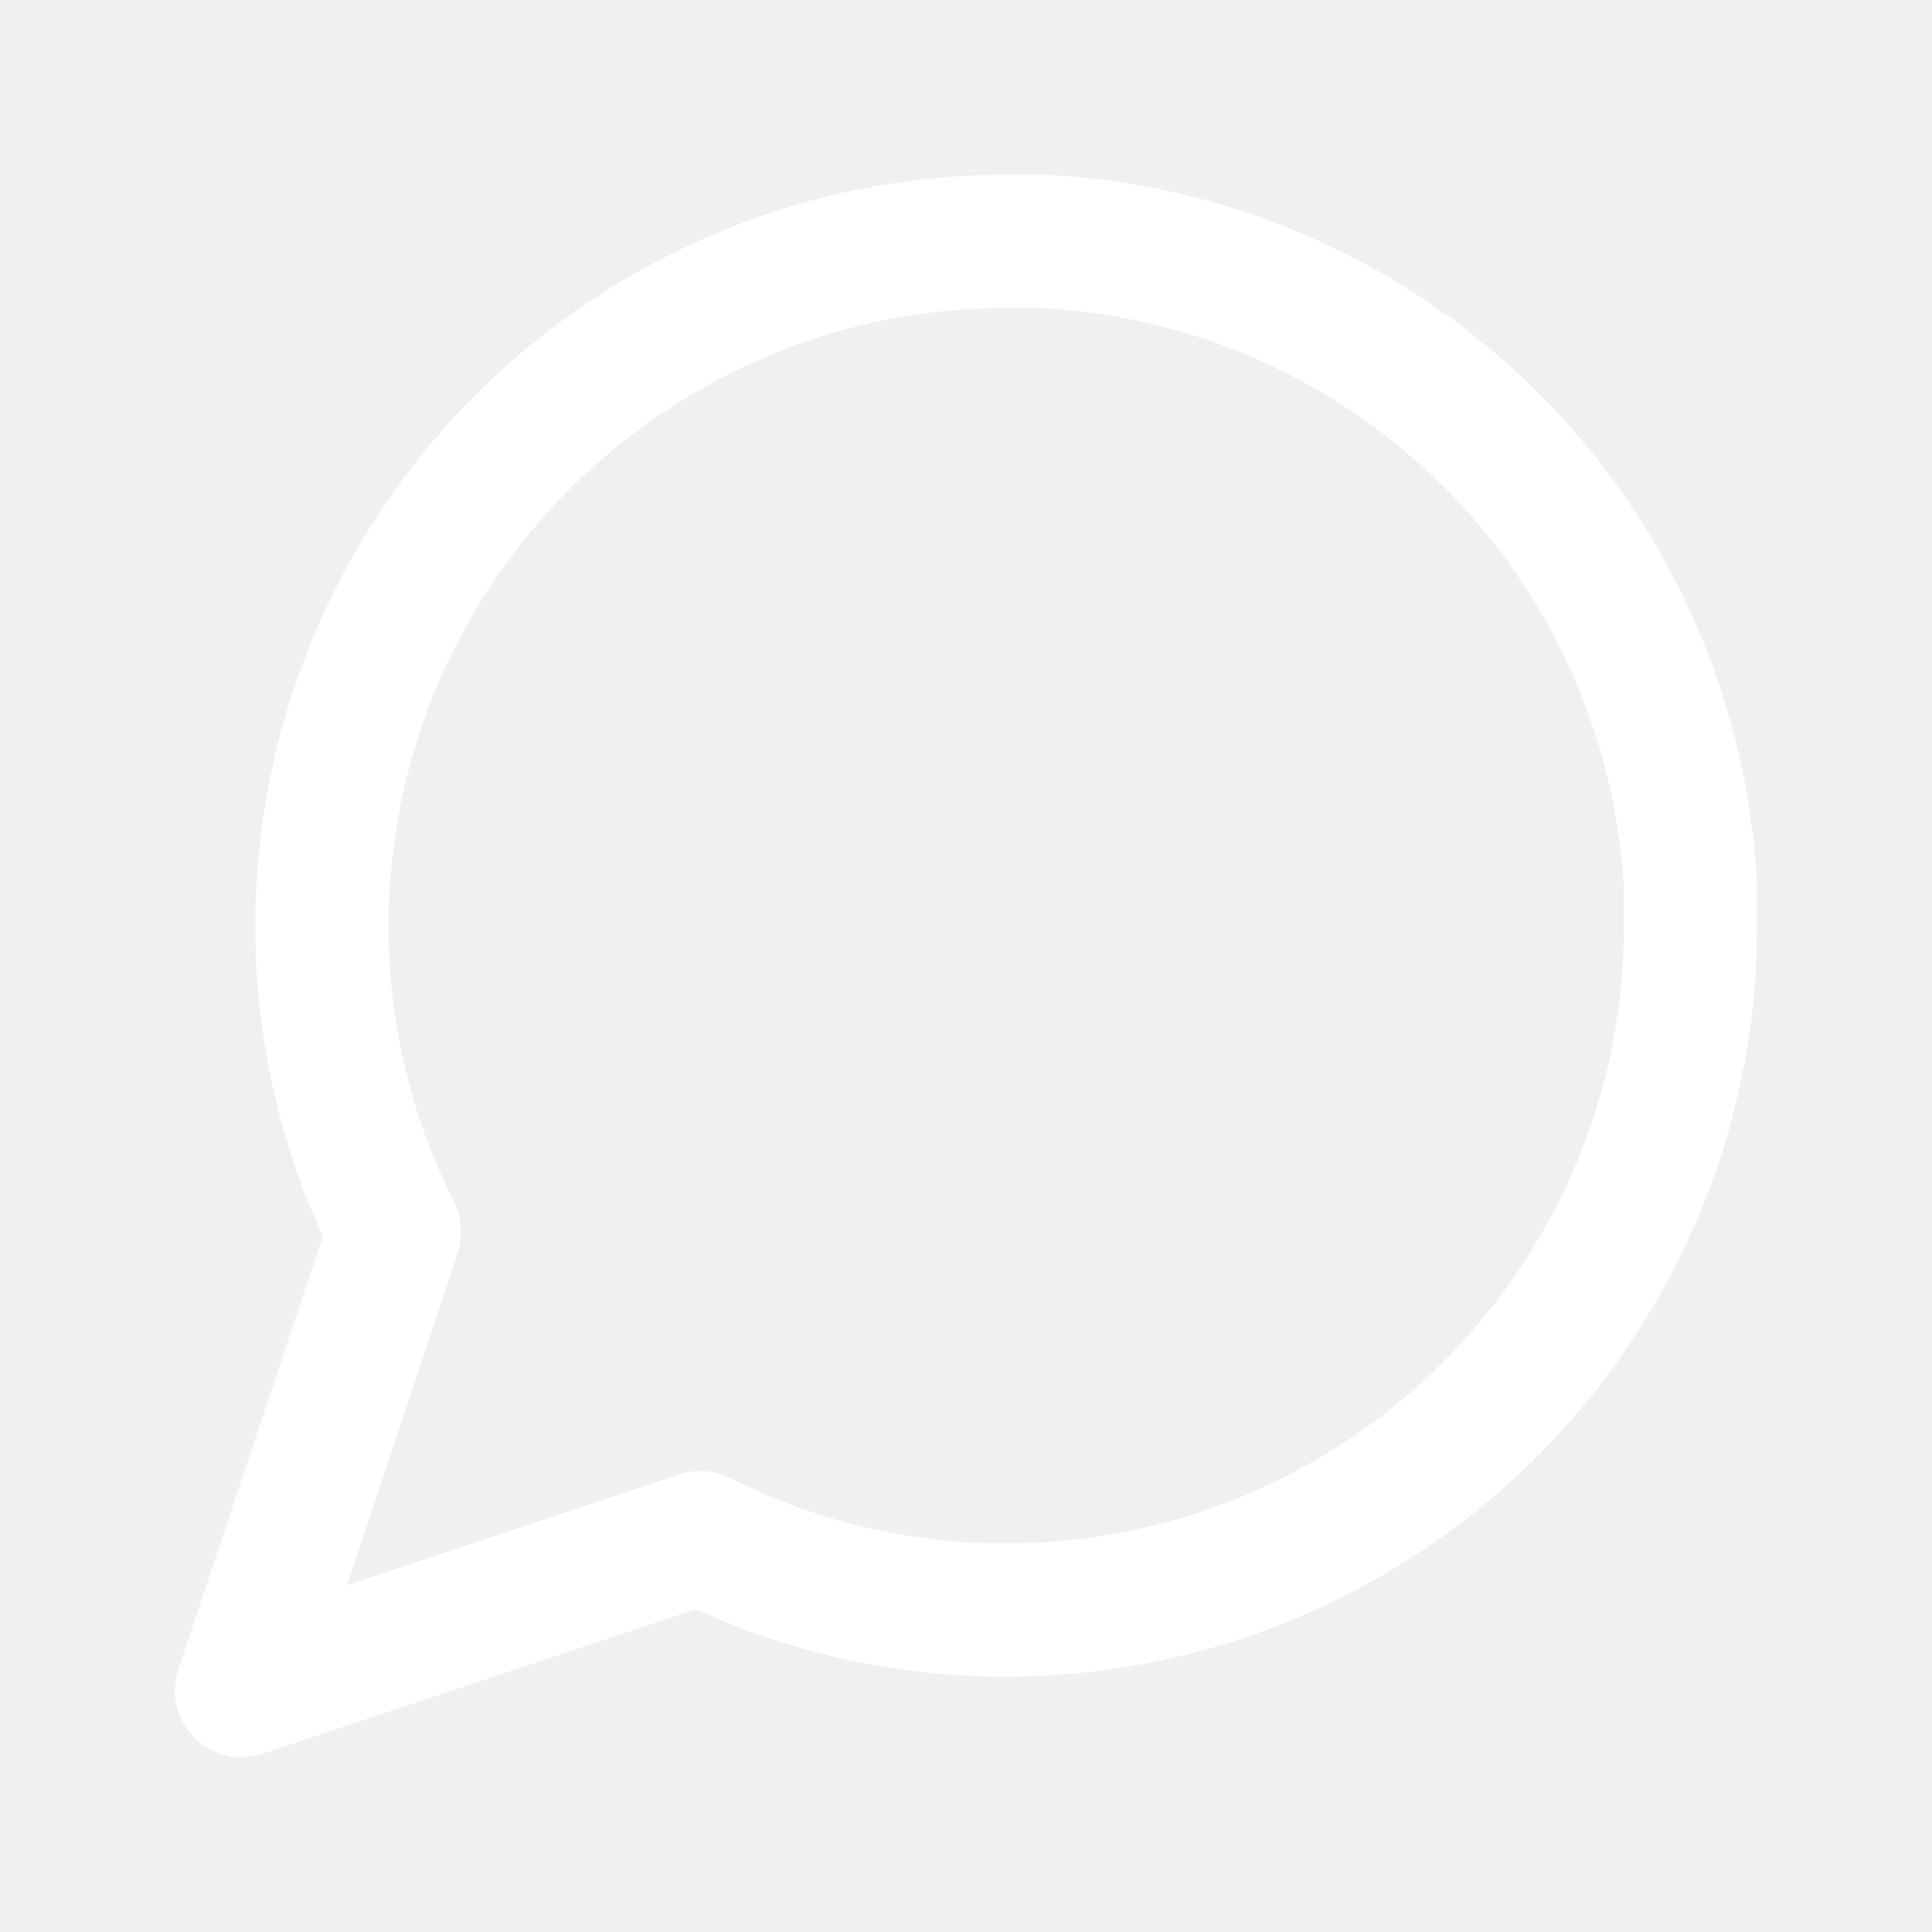
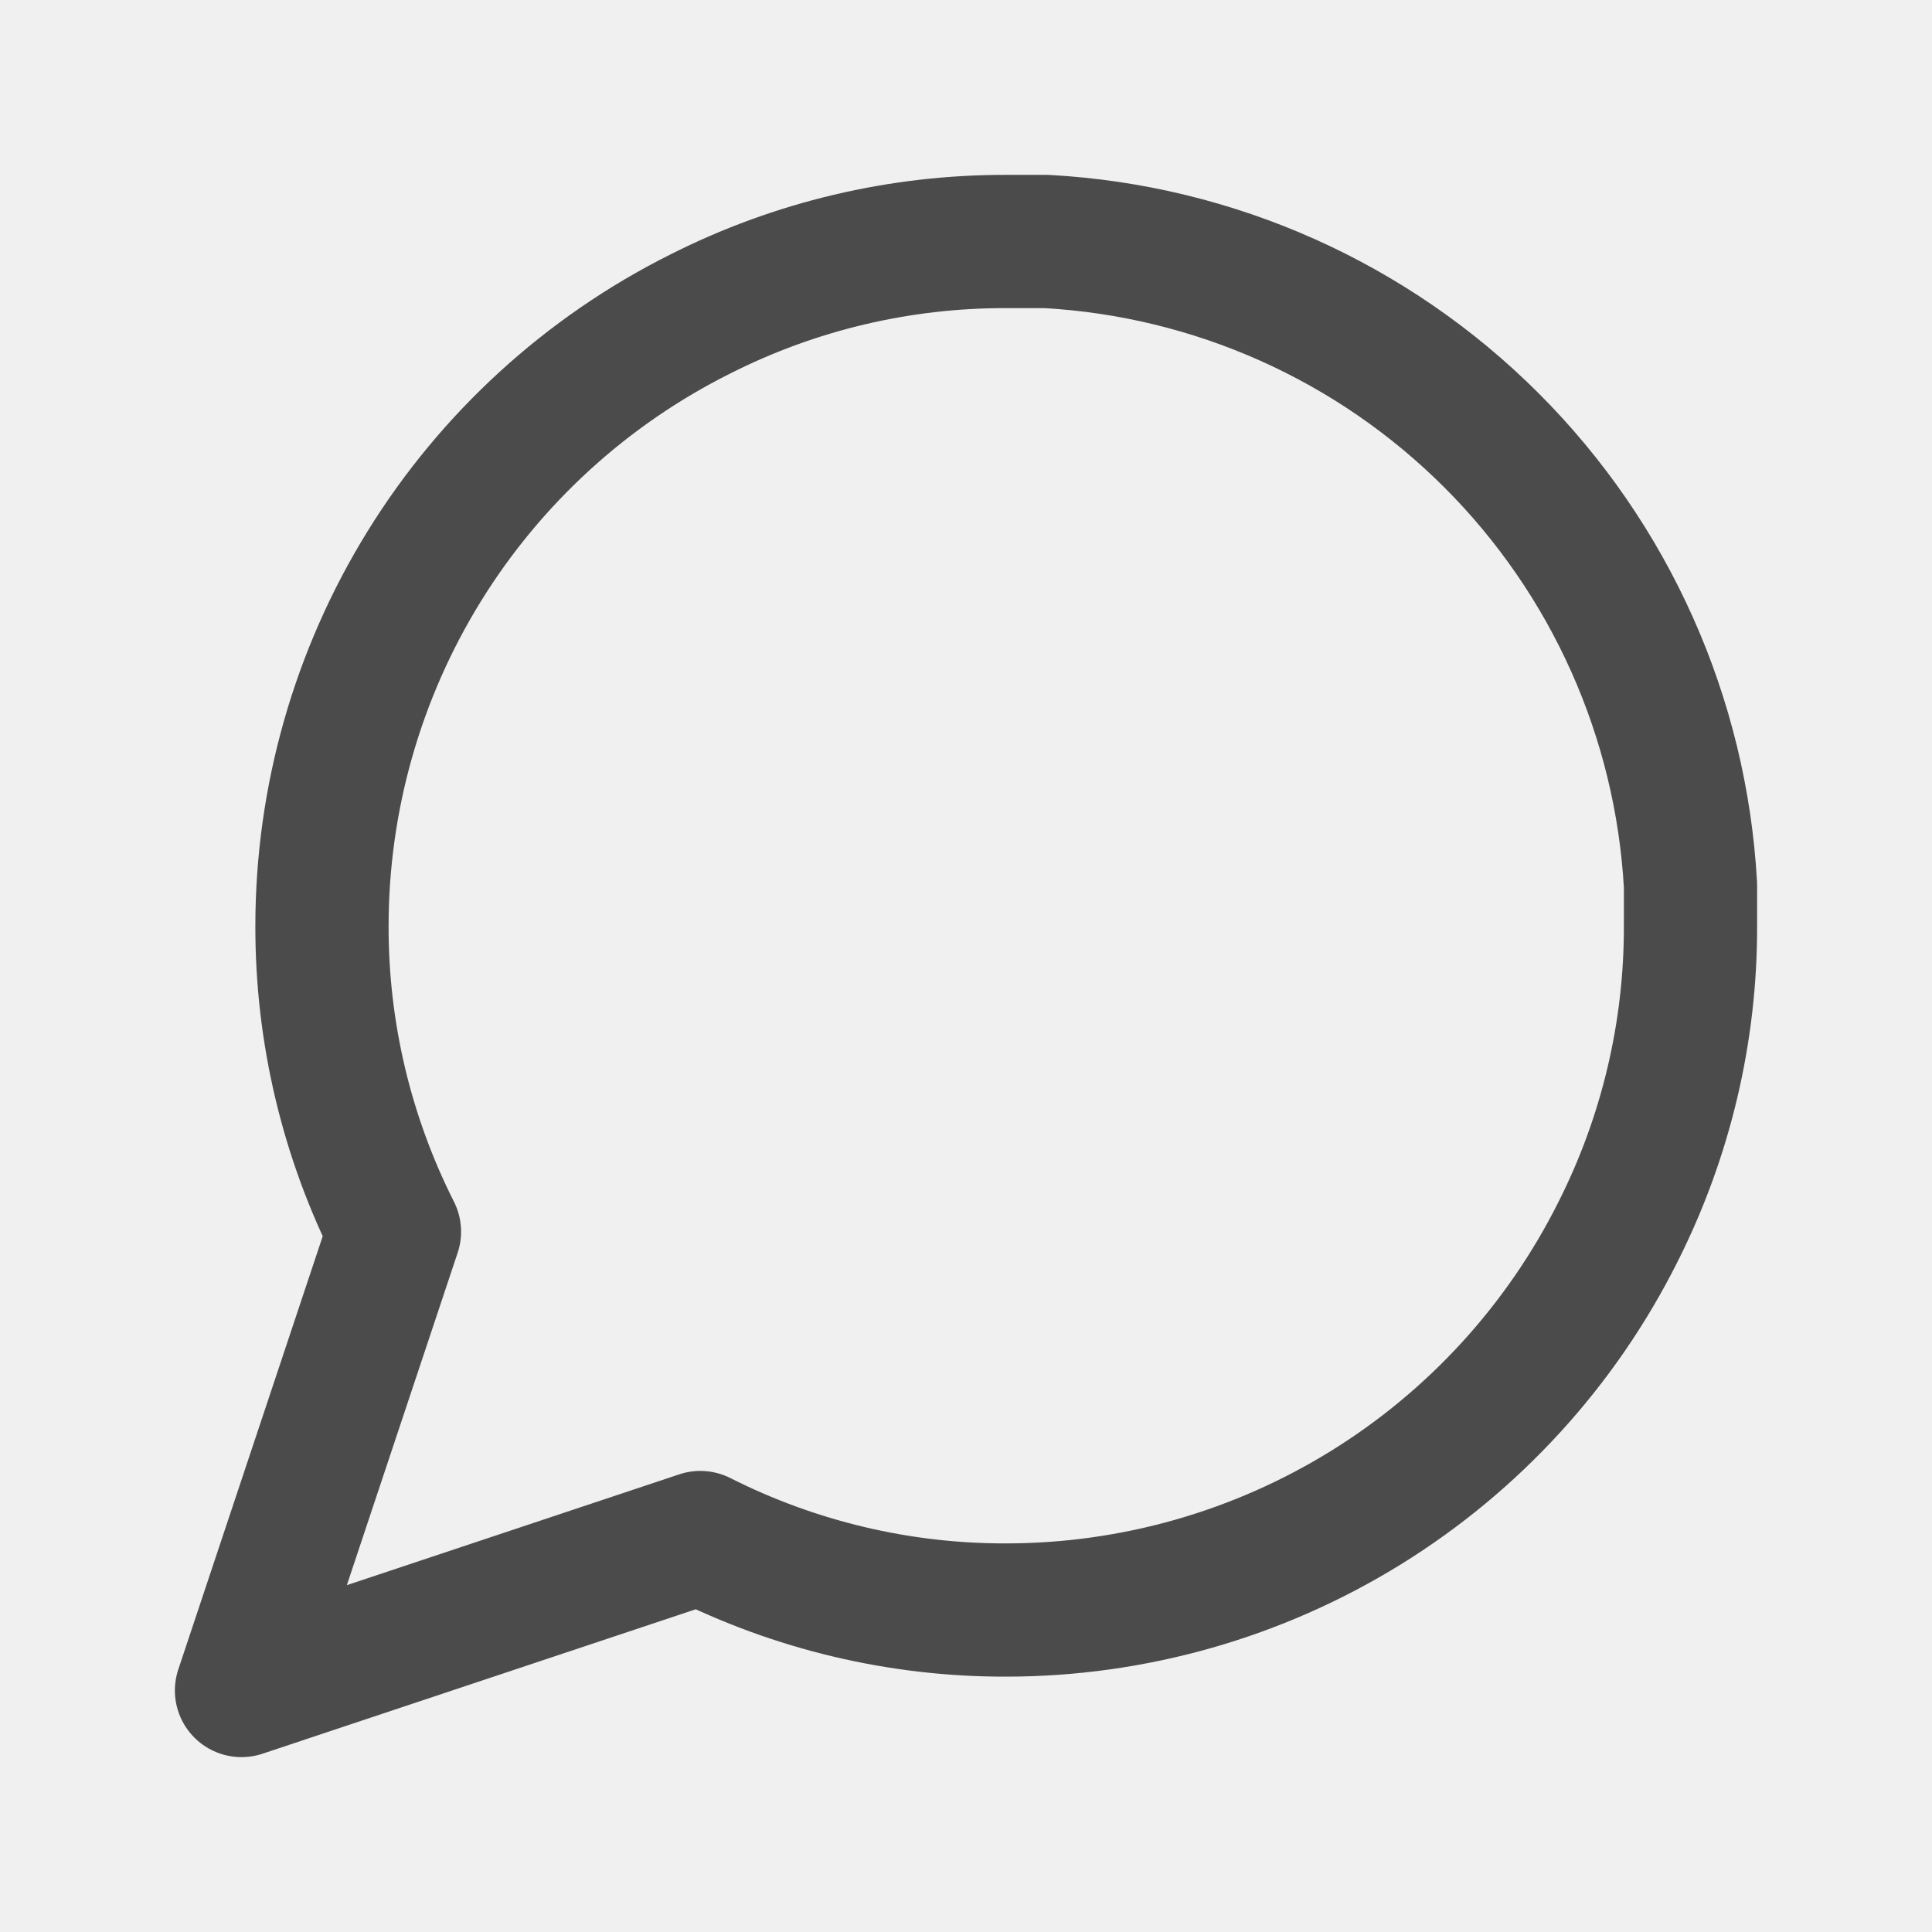
<svg xmlns="http://www.w3.org/2000/svg" width="29" height="29" viewBox="0 0 29 29" fill="none">
-   <path d="M25.375 13.896C25.379 15.491 25.006 17.064 24.288 18.488C23.435 20.193 22.124 21.628 20.502 22.631C18.88 23.634 17.011 24.166 15.104 24.167C13.509 24.171 11.936 23.798 10.512 23.079L3.625 25.375L5.921 18.488C5.202 17.064 4.829 15.491 4.833 13.896C4.834 11.989 5.366 10.12 6.369 8.498C7.372 6.876 8.807 5.565 10.512 4.713C11.936 3.993 13.509 3.621 15.104 3.625H15.708C18.227 3.764 20.606 4.827 22.389 6.611C24.173 8.394 25.236 10.773 25.375 13.292V13.896Z" stroke="white" stroke-width="2" stroke-linecap="round" stroke-linejoin="round" />
+   <path d="M25.375 13.896C25.379 15.491 25.006 17.064 24.288 18.488C23.435 20.193 22.124 21.628 20.502 22.631C18.88 23.634 17.011 24.166 15.104 24.167C13.509 24.171 11.936 23.798 10.512 23.079L3.625 25.375L5.921 18.488C5.202 17.064 4.829 15.491 4.833 13.896C4.834 11.989 5.366 10.12 6.369 8.498C7.372 6.876 8.807 5.565 10.512 4.713C11.936 3.993 13.509 3.621 15.104 3.625H15.708C18.227 3.764 20.606 4.827 22.389 6.611C24.173 8.394 25.236 10.773 25.375 13.292V13.896Z" stroke="#4B4B4B" stroke-width="2" stroke-linecap="round" stroke-linejoin="round" />
</svg>
